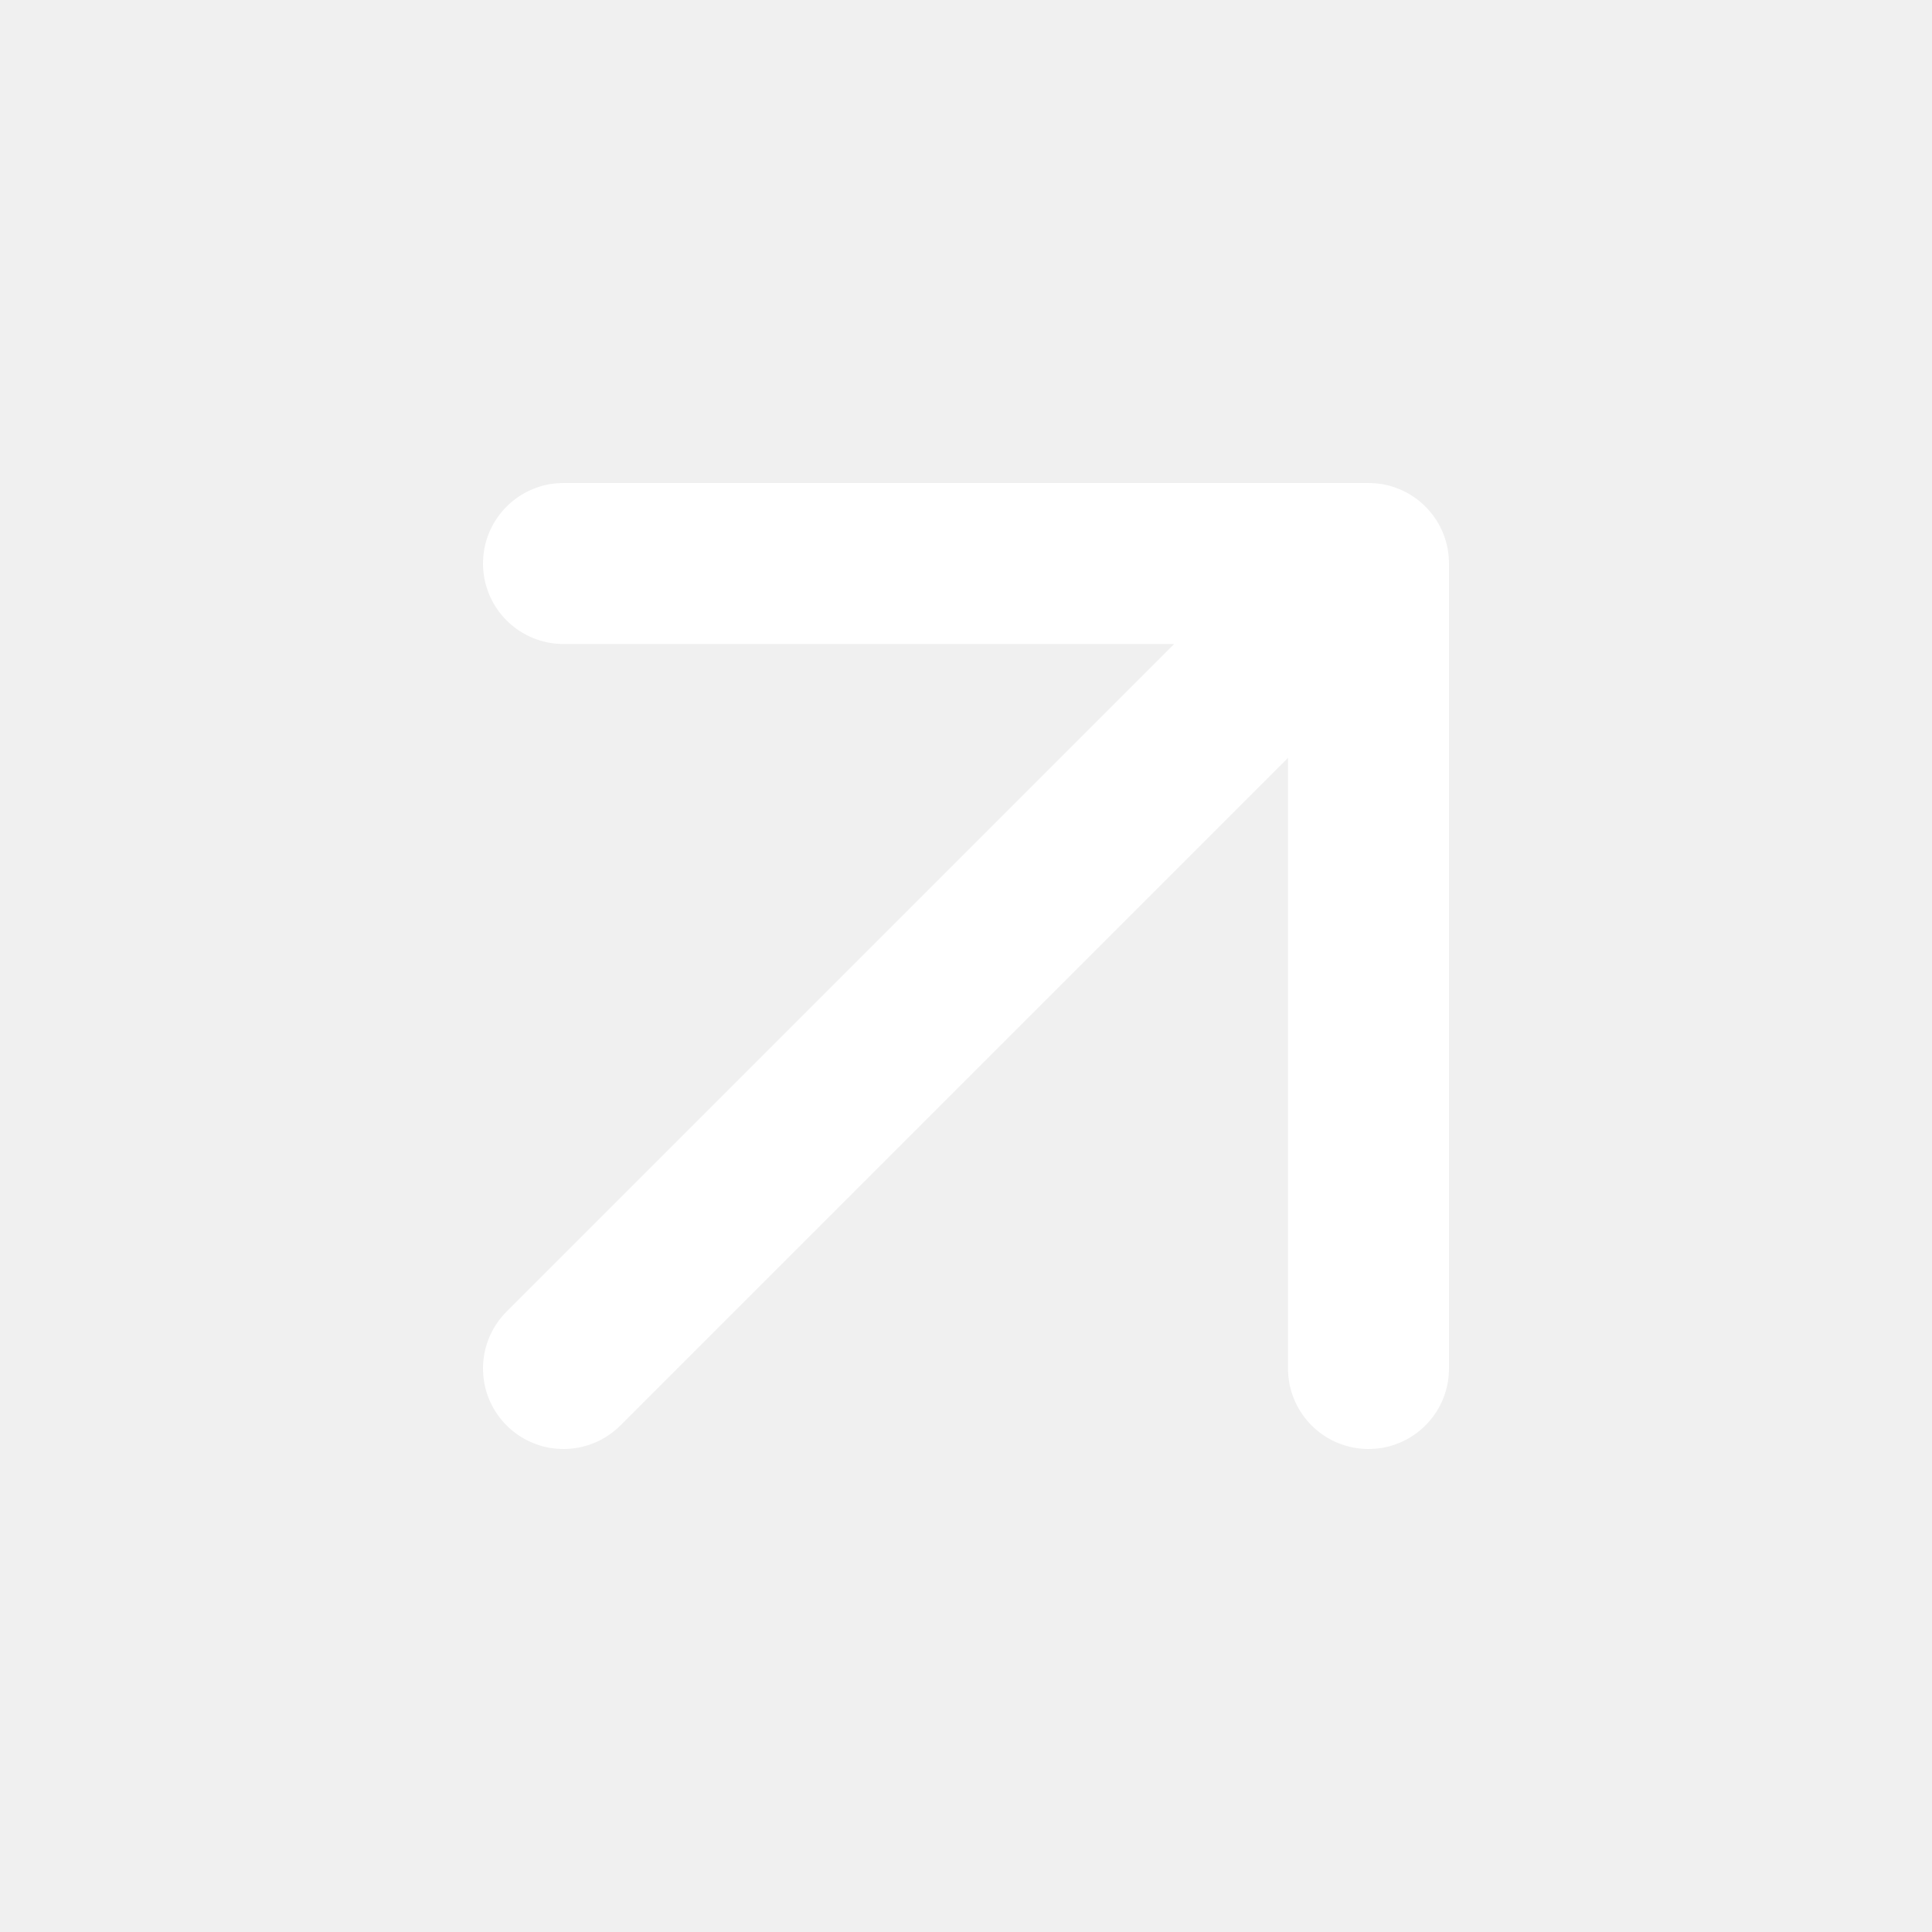
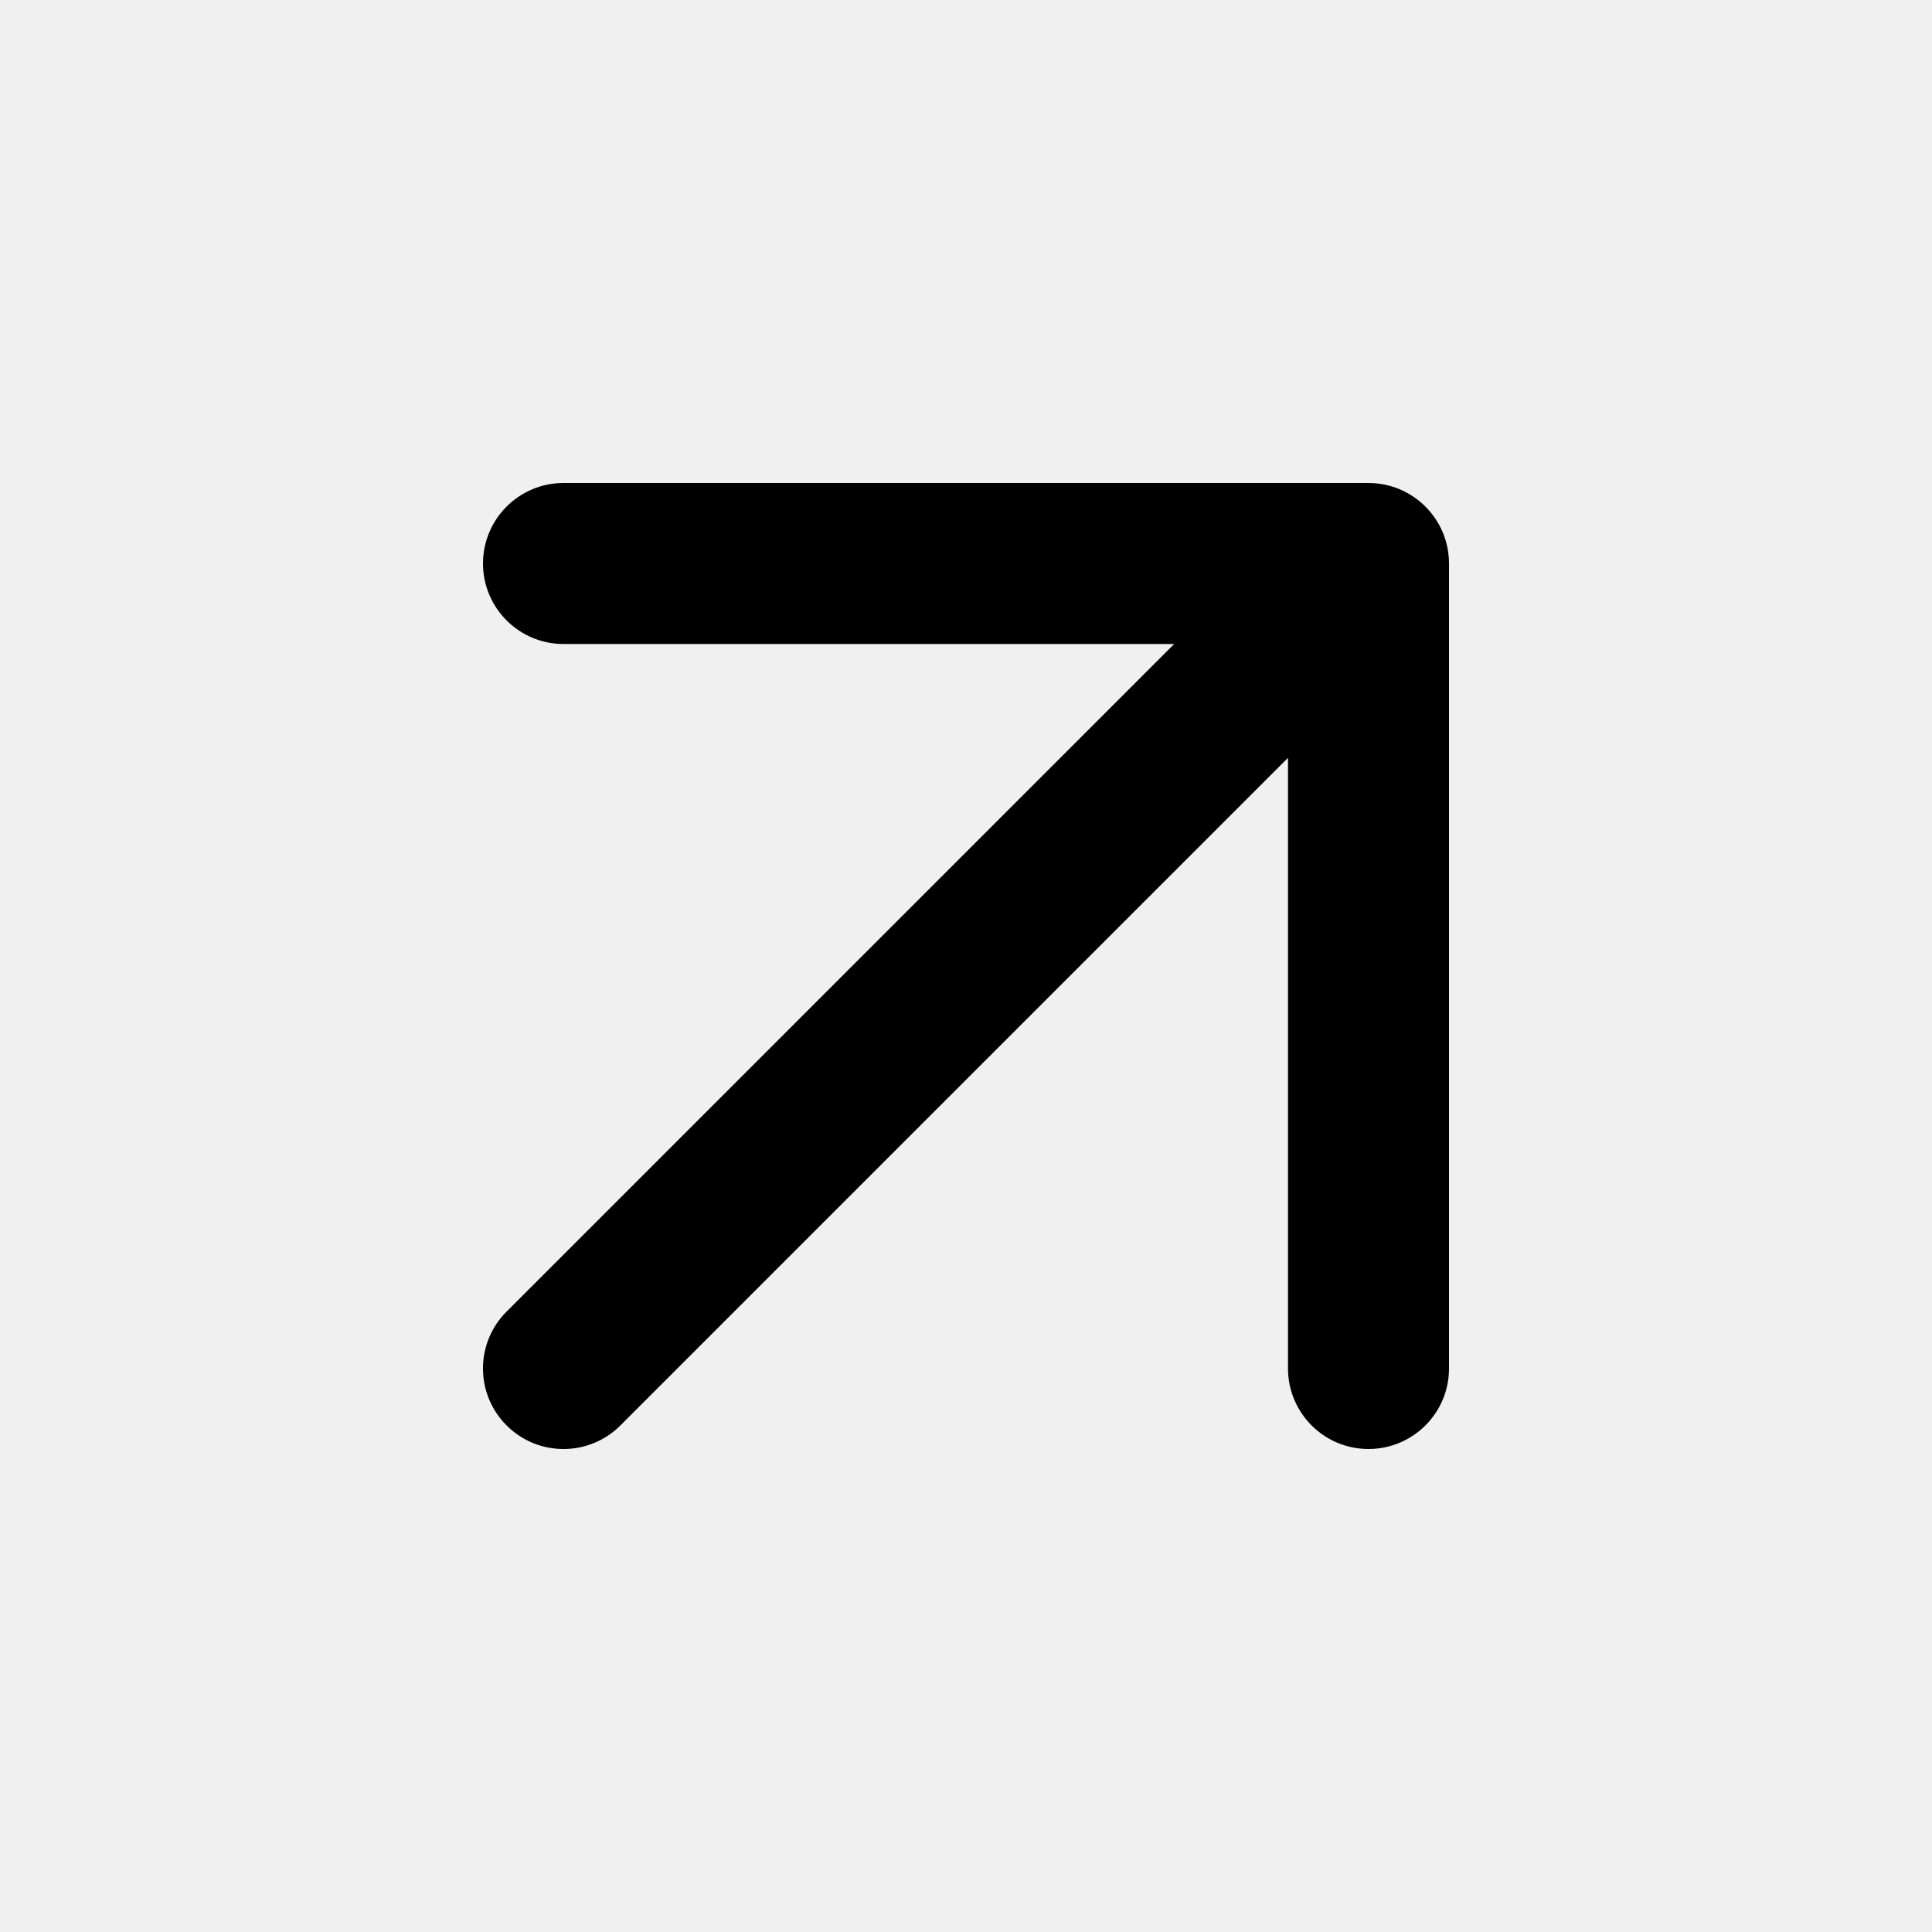
- <svg xmlns="http://www.w3.org/2000/svg" width="24" height="24" viewBox="0 0 24 24" fill="none">
-   <path d="M7 17L17 7M17 7H7M17 7V17" stroke="white" stroke-width="2" stroke-linecap="round" stroke-linejoin="round" />
+ <svg xmlns="http://www.w3.org/2000/svg" width="24" height="24" viewBox="0 0 24 24">
+   <path fill-rule="evenodd" clip-rule="evenodd" d="M7 8C6.448 8 6 7.552 6 7C6 6.448 6.448 6 7 6H17C17.552 6 18 6.448 18 7V17C18 17.552 17.552 18 17 18C16.448 18 16 17.552 16 17V9.414L7.707 17.707C7.317 18.098 6.683 18.098 6.293 17.707C5.902 17.317 5.902 16.683 6.293 16.293L14.586 8H7Z" />
</svg>
